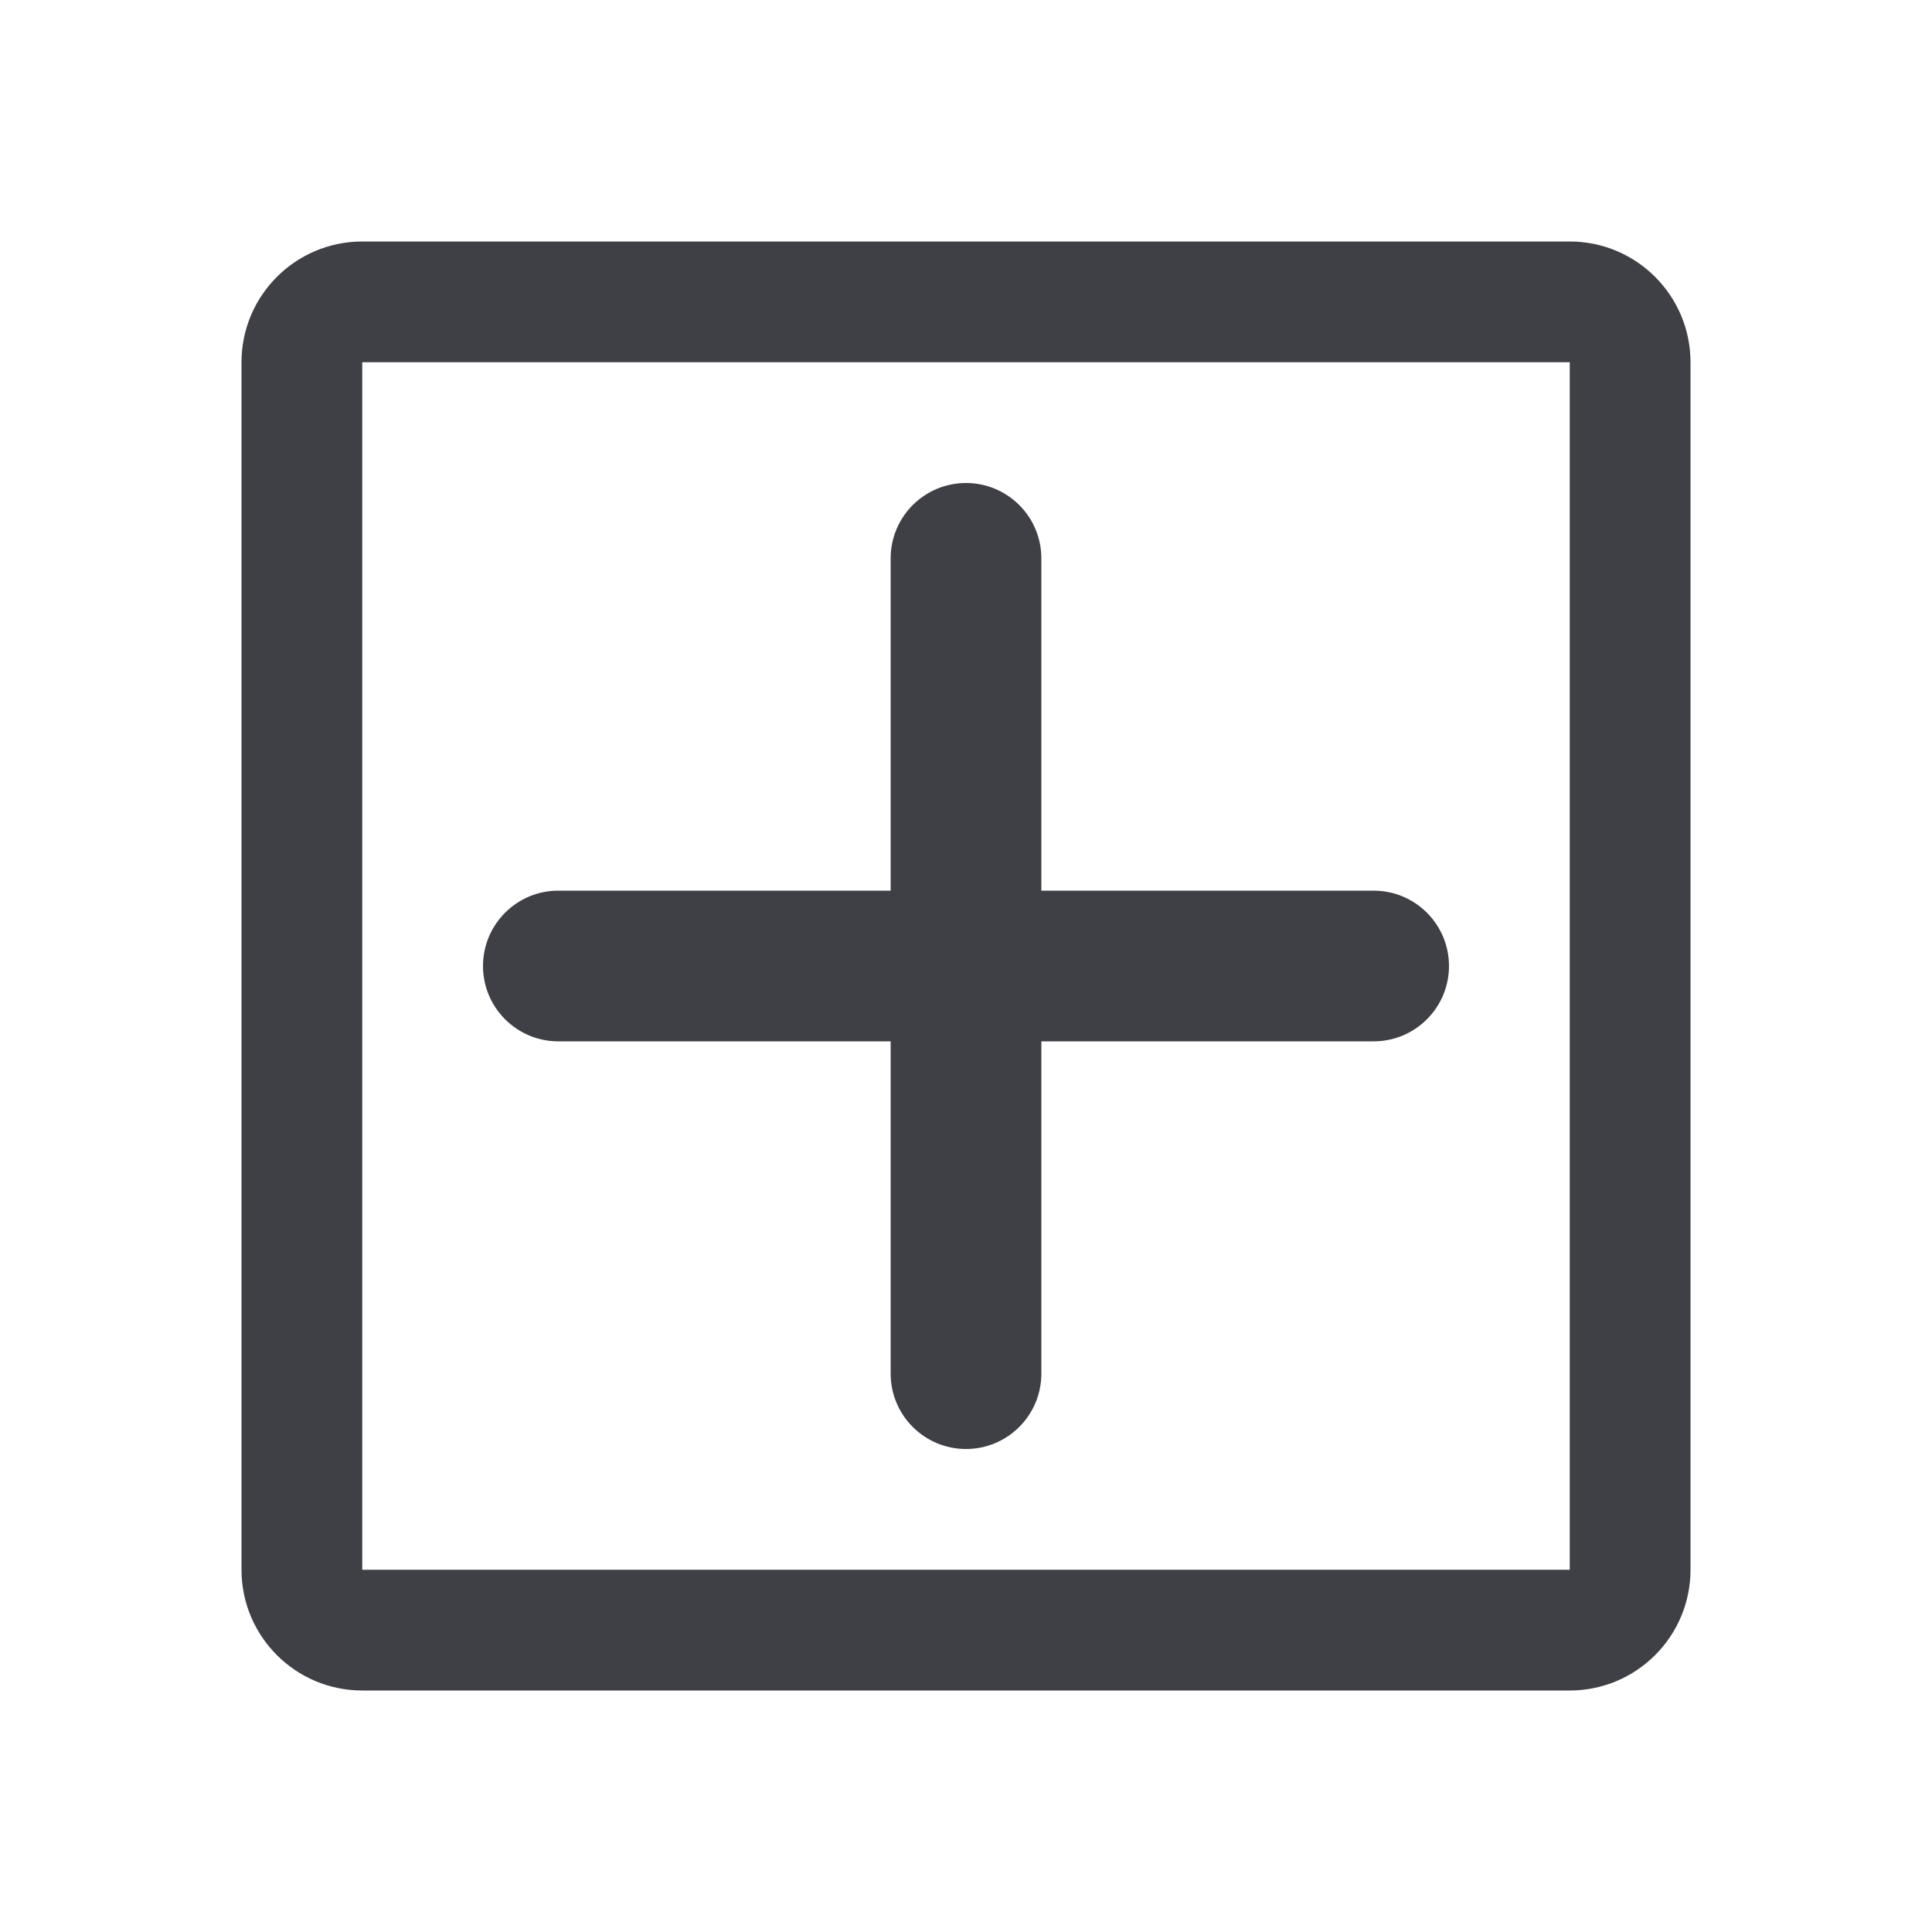
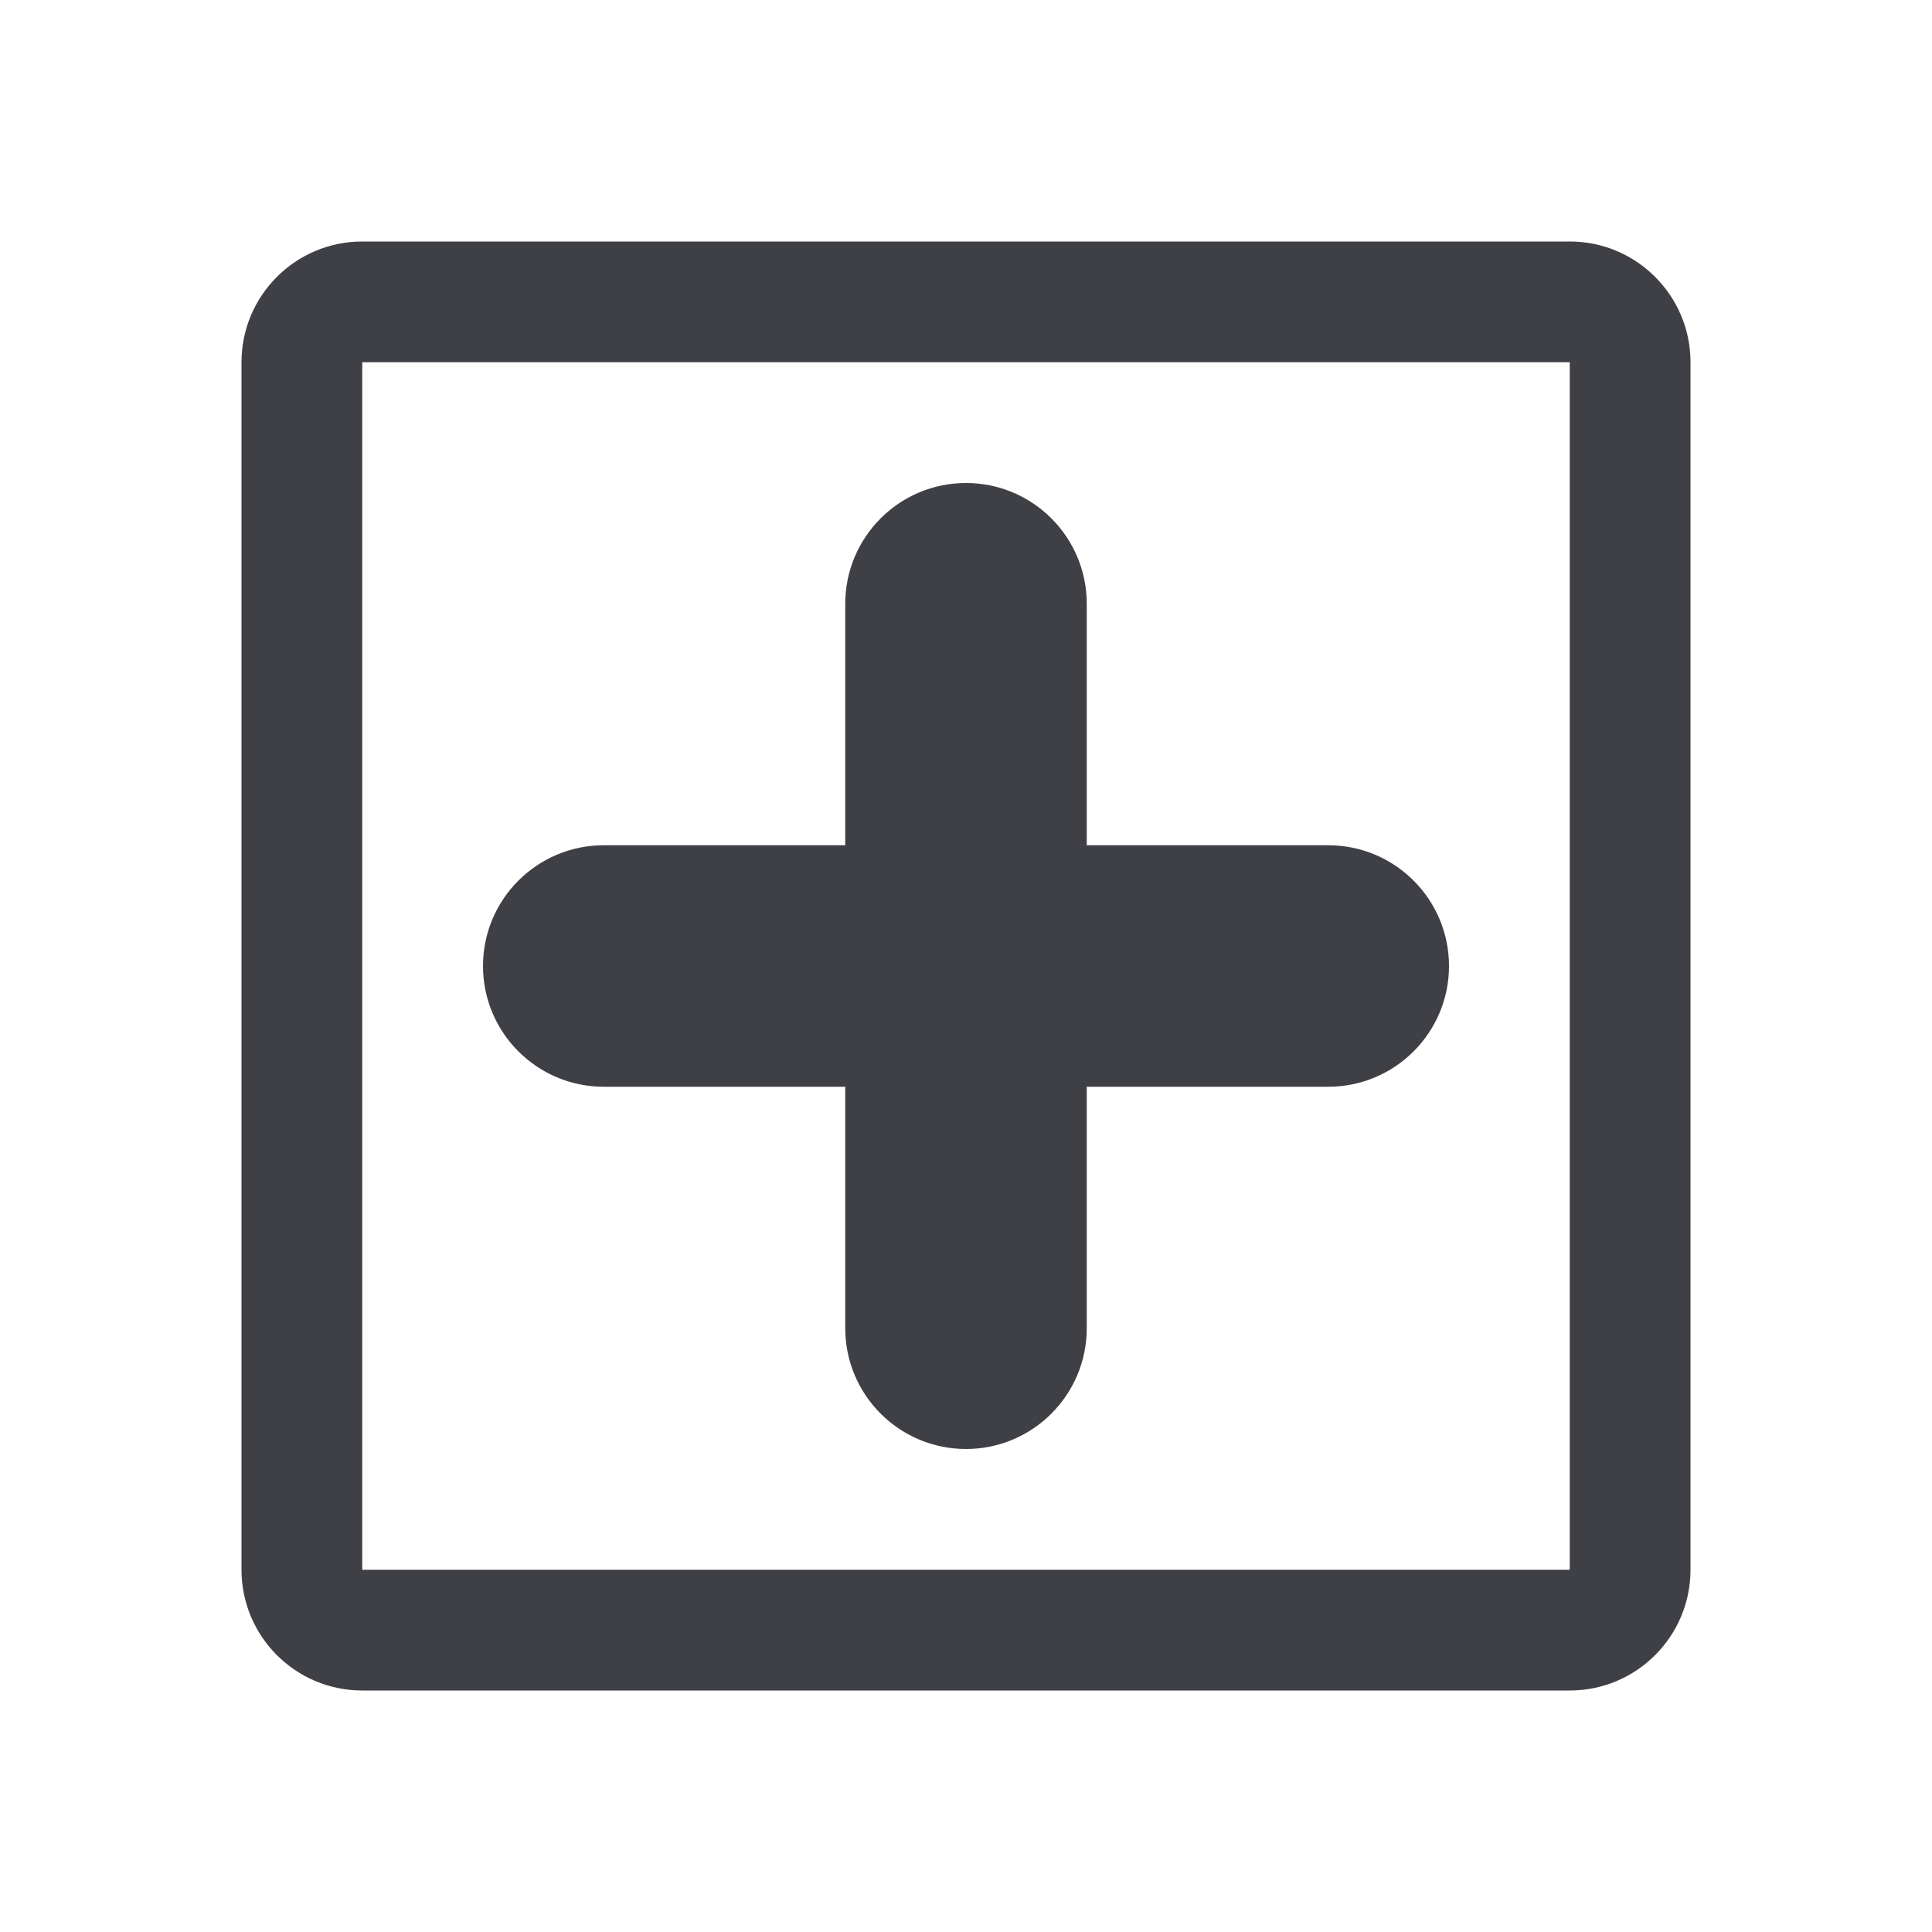
<svg xmlns="http://www.w3.org/2000/svg" class="zi" viewBox="0 0 16 16" fill="none">
  <style>.zi{color:#3f3f46}@media(prefers-color-scheme:dark){.zi{color:#d4d4d8}}</style>
-   <path fill-rule="evenodd" clip-rule="evenodd" d="M8 4C8.344 4 8.624 4.279 8.624 4.624V7.376H11.376C11.721 7.376 12 7.656 12 8C12 8.344 11.721 8.624 11.376 8.624H8.624V11.376C8.624 11.721 8.344 12 8 12C7.656 12 7.376 11.721 7.376 11.376V8.624H4.624C4.279 8.624 4 8.344 4 8C4 7.656 4.279 7.376 4.624 7.376H7.376V4.624C7.376 4.279 7.656 4 8 4Z" fill="currentColor" />
-   <path d="M13 3H3V13H13V3ZM14 13C14 13.552 13.552 14 13 14H3C2.448 14 2 13.552 2 13V3C2 2.448 2.448 2 3 2H13C13.552 2 14 2.448 14 3V13Z" fill="currentColor" />
+   <path d="M8 4C8.552 4 9 4.448 9 5V7H11C11.552 7 12 7.448 12 8C12 8.552 11.552 9 11 9H9V11C9 11.552 8.552 12 8 12C7.448 12 7 11.552 7 11V9H5C4.448 9 4 8.552 4 8C4 7.448 4.448 7 5 7H7V5C7 4.448 7.448 4 8 4Z" fill="currentColor" />
+   <path fill-rule="evenodd" clip-rule="evenodd" d="M13 2C13.552 2 14 2.448 14 3V13C14 13.552 13.552 14 13 14H3C2.448 14 2 13.552 2 13V3C2 2.448 2.448 2 3 2H13ZM3 13H13V3H3V13Z" fill="currentColor" />
</svg>
